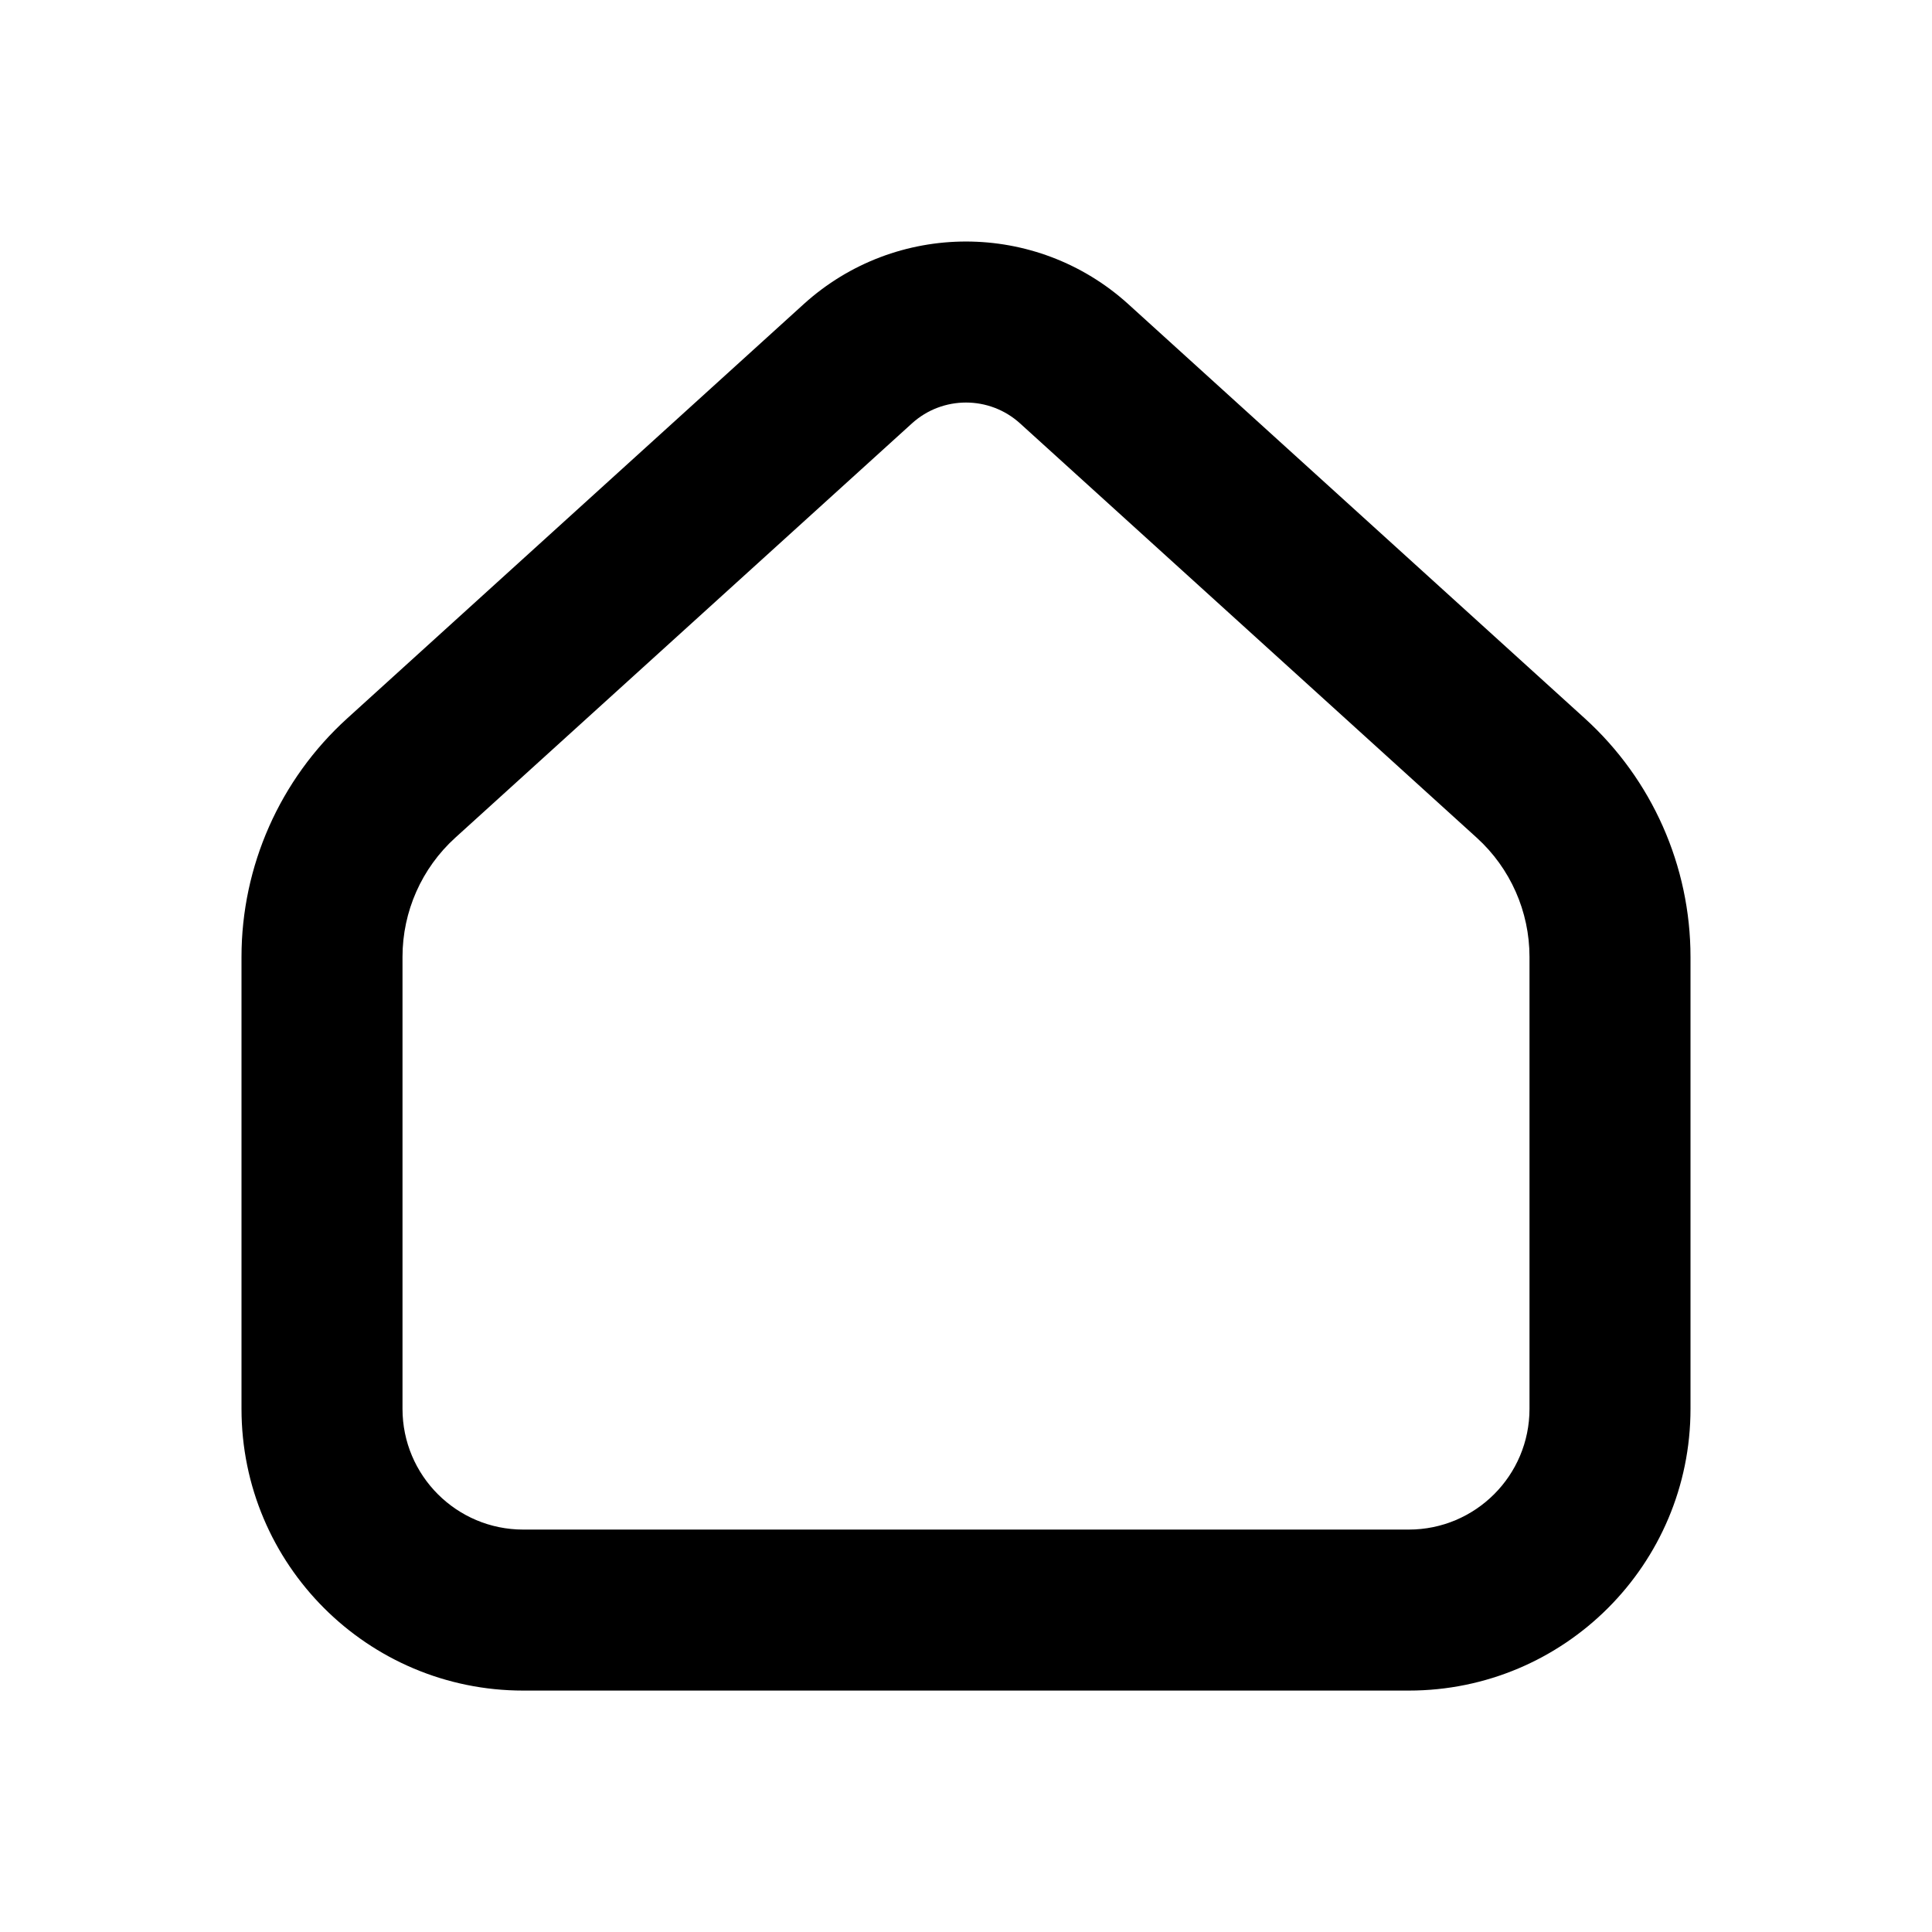
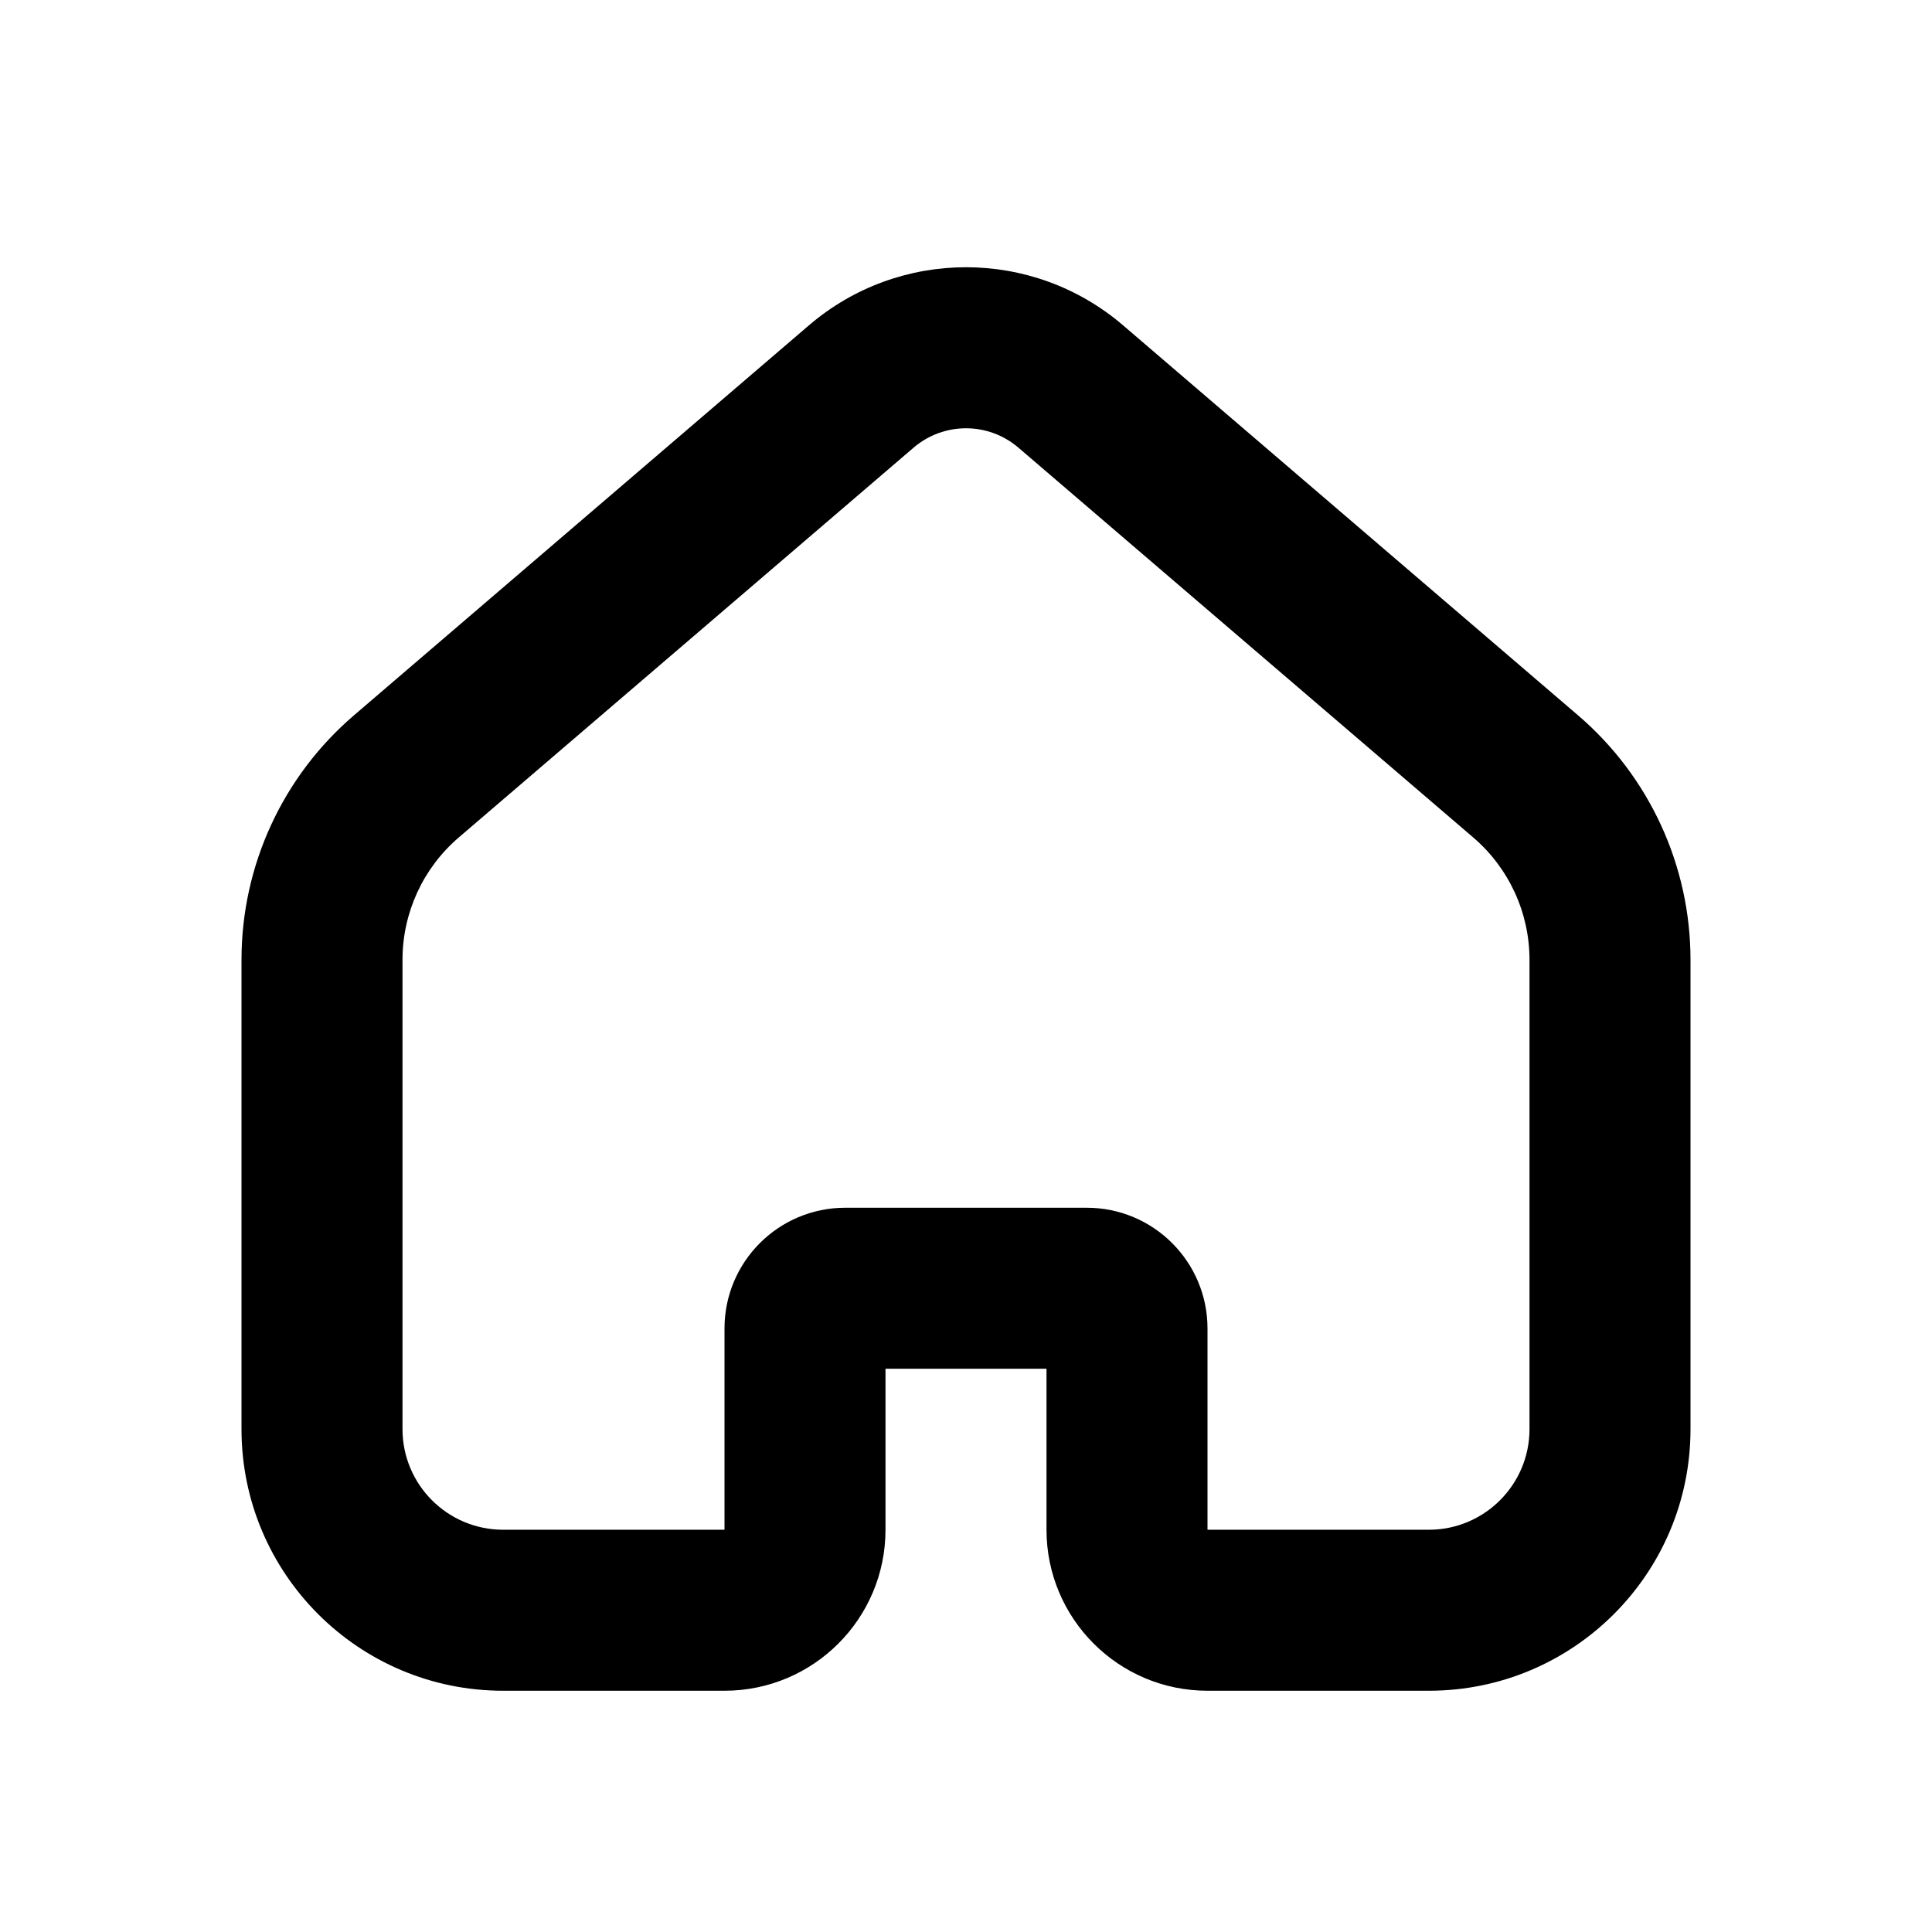
<svg xmlns="http://www.w3.org/2000/svg" width="24" height="24" viewBox="0 0 24 24">
-   <path d="M9.984,3.778 C11.128,2.741 12.872,2.741 14.016,3.778 L19.688,8.925 C20.523,9.683 21,10.759 21,11.887 L21,17.501 C21,19.434 19.433,21.001 17.5,21.001 L6.5,21.001 C4.567,21.001 3,19.434 3,17.501 L3,11.887 C3,10.759 3.477,9.683 4.312,8.925 L9.984,3.778 Z M5.656,10.406 C5.238,10.785 5,11.323 5,11.887 L5,17.501 C5,18.33 5.672,19.001 6.5,19.001 L17.5,19.001 C18.328,19.001 19,18.33 19,17.501 L19,11.887 C19,11.323 18.762,10.785 18.344,10.406 L12.672,5.26 C12.291,4.914 11.709,4.914 11.328,5.26 L5.656,10.406 Z" />
+   <path d="M2509,77.003 C2509,78.107 2508.105,79.003 2507,79.003 L2504.25,79.003 C2502.455,79.003 2501,77.548 2501,75.753 L2501,69.923 C2501,68.755 2501.51,67.646 2502.397,66.886 L2508.048,62.042 C2509.171,61.079 2510.829,61.079 2511.952,62.042 L2517.603,66.886 C2518.49,67.646 2519,68.755 2519,69.923 L2519,75.753 C2519,77.548 2517.545,79.003 2515.75,79.003 L2513,79.003 C2511.895,79.003 2511,78.107 2511,77.003 L2511,75.003 L2509,75.003 L2509,77.003 Z M2503.698,68.404 C2503.255,68.784 2503,69.339 2503,69.923 L2503,75.753 C2503,76.443 2503.56,77.003 2504.25,77.003 L2507,77.003 L2507,74.503 C2507,73.674 2507.672,73.003 2508.5,73.003 L2511.5,73.003 C2512.328,73.003 2513,73.674 2513,74.503 L2513,77.003 L2515.75,77.003 C2516.44,77.003 2517,76.443 2517,75.753 L2517,69.923 C2517,69.339 2516.745,68.784 2516.302,68.404 L2510.651,63.561 C2510.276,63.24 2509.724,63.24 2509.349,63.561 L2503.698,68.404 Z" transform="translate(-2498 -58)" />
</svg>
